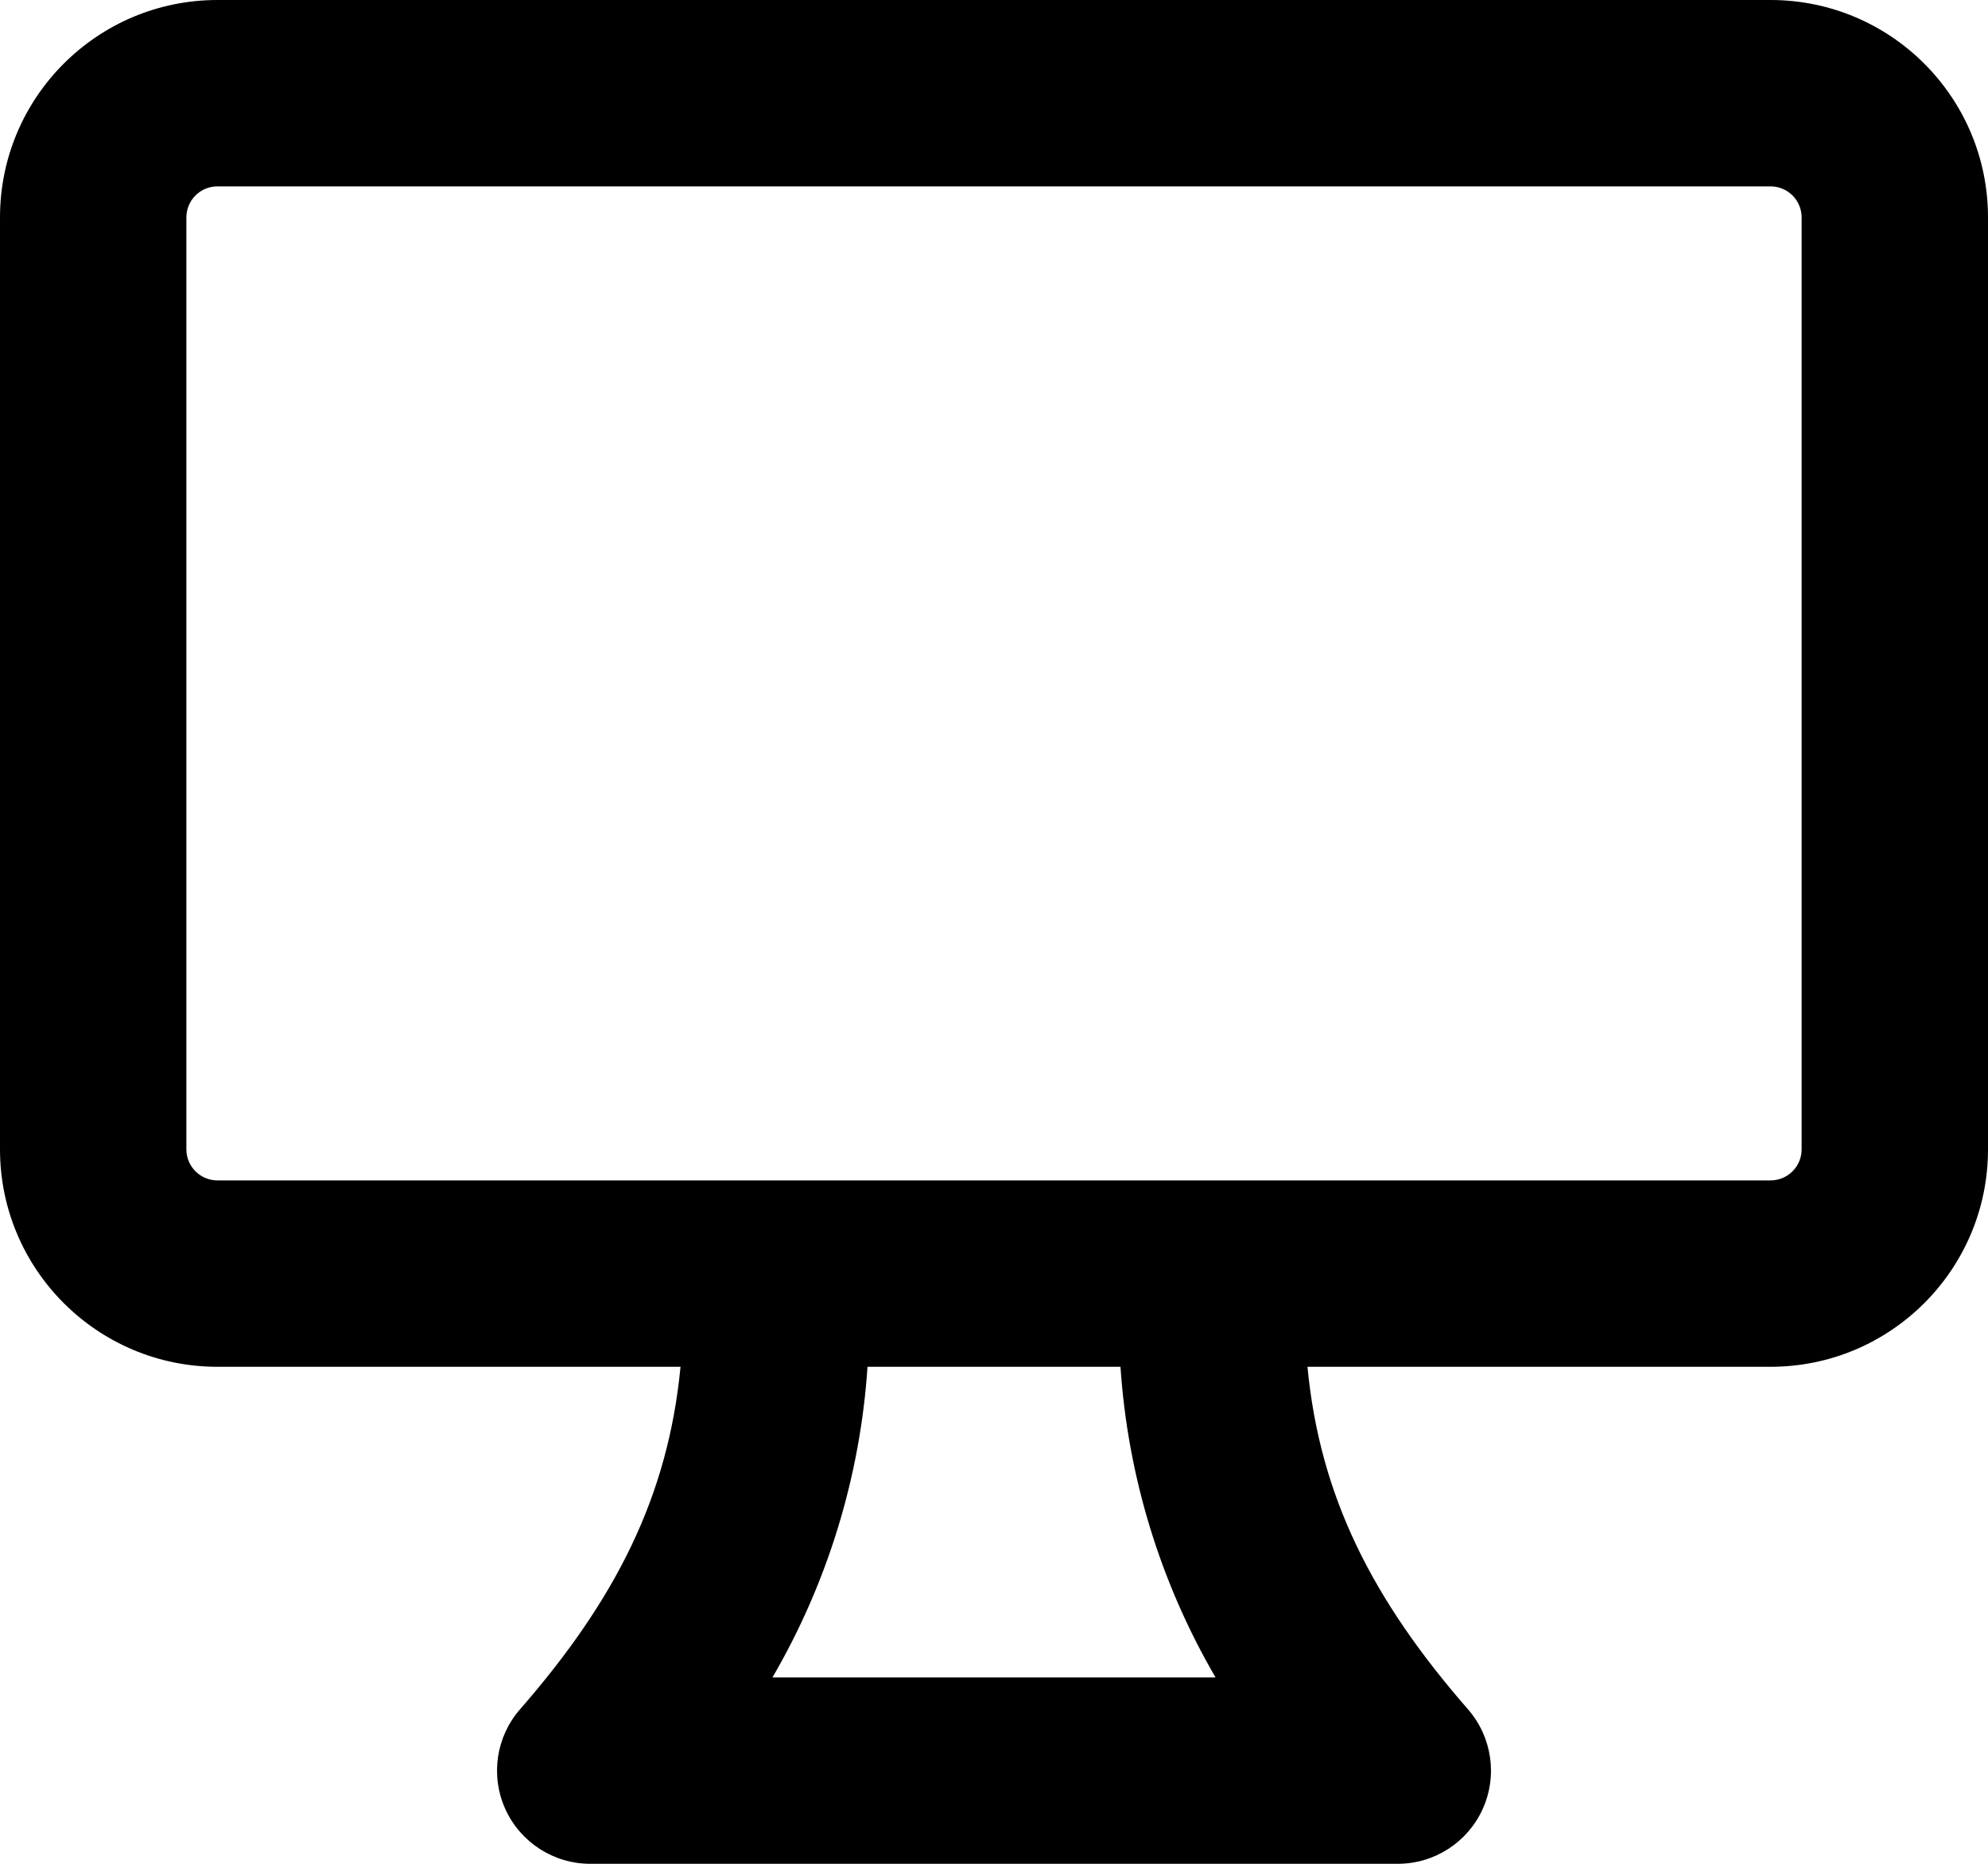
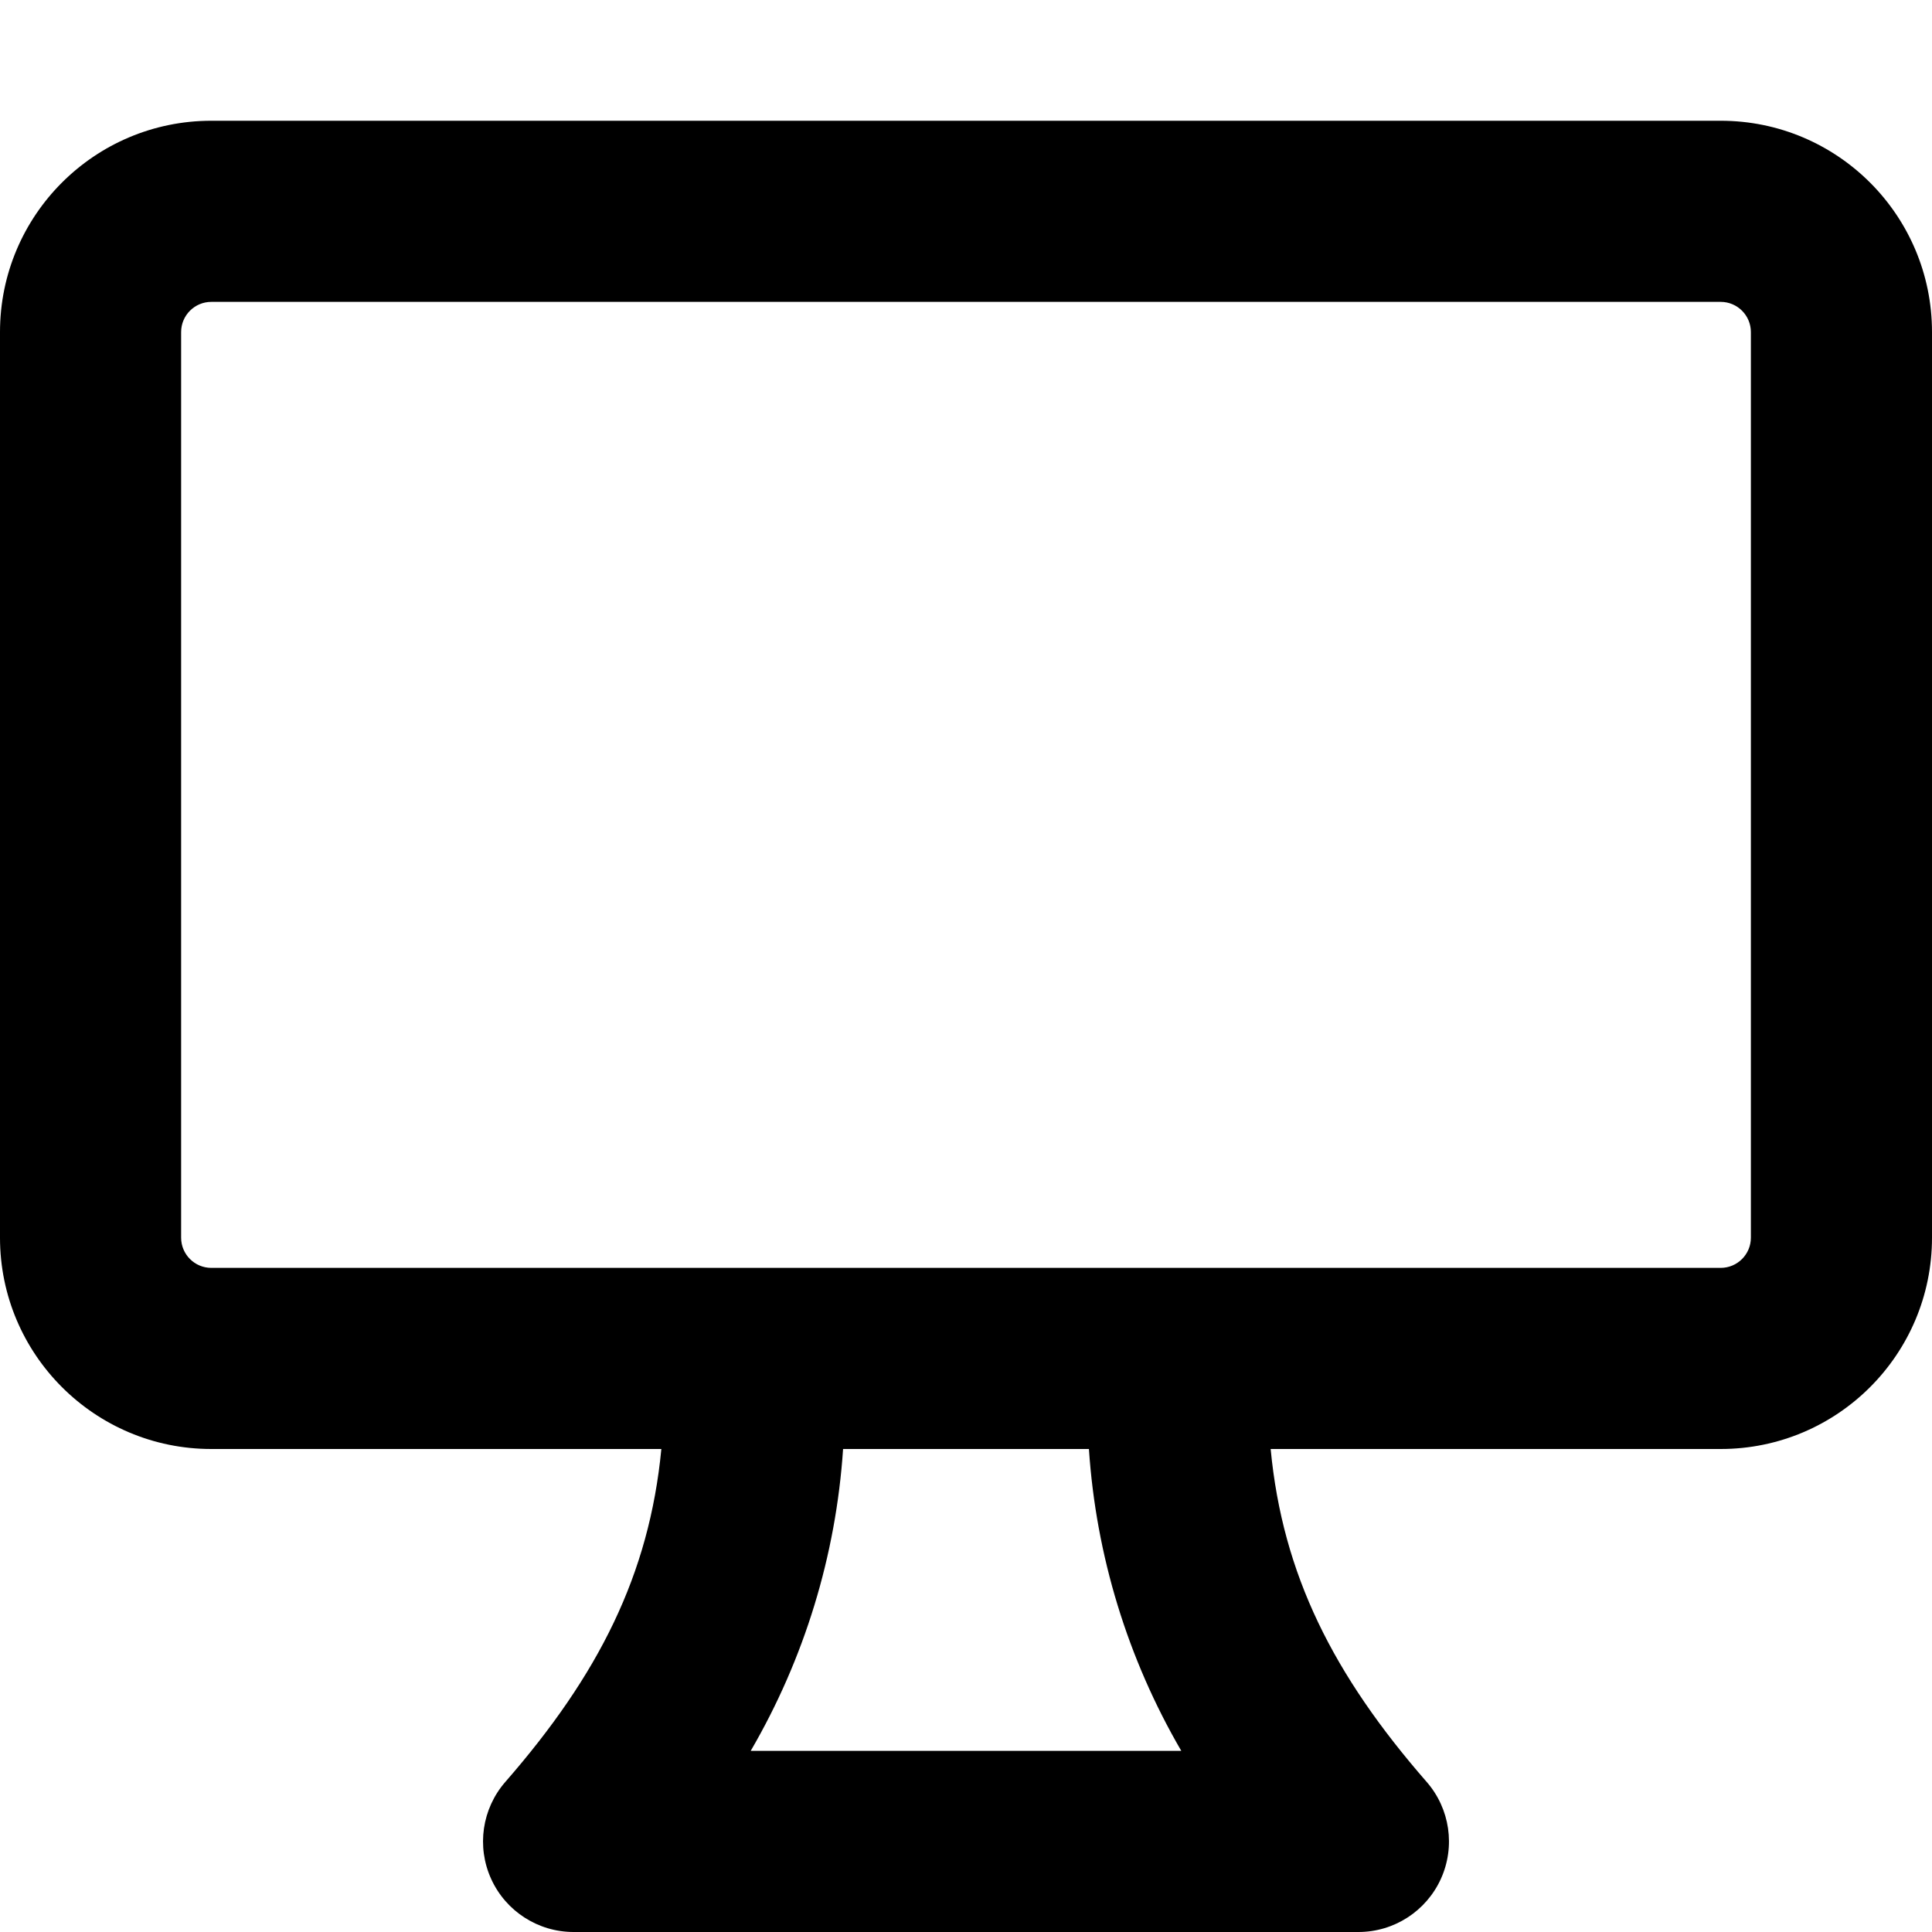
- <svg xmlns="http://www.w3.org/2000/svg" width="16" height="15" fill="none">
-   <path fill-rule="evenodd" clip-rule="evenodd" d="M1.75 1.5h12.5a.25.25 0 01.25.25v7.5a.25.25 0 01-.25.25H1.75a.25.25 0 01-.25-.25v-7.5a.25.25 0 01.25-.25zM14.25 0H1.75A1.75 1.75 0 000 1.75v7.5C0 10.216.784 11 1.75 11h3.727c-.1 1.041-.52 1.872-1.292 2.757A.75.75 0 004.75 15h6.5a.75.75 0 00.565-1.243c-.772-.885-1.193-1.716-1.292-2.757h3.727A1.75 1.75 0 0016 9.25v-7.5A1.75 1.75 0 0014.25 0zM9.018 11H6.982a5.72 5.72 0 01-.765 2.5h3.566a5.72 5.72 0 01-.765-2.5z" fill="#000" />
+ <svg xmlns="http://www.w3.org/2000/svg" width="16" height="16" viewBox="0 0 16 16">
+   <path fill-rule="evenodd" d="M1.75 2.5h12.5a.25.25 0 01.25.25v7.5a.25.25 0 01-.25.25H1.75a.25.25 0 01-.25-.25v-7.5a.25.25 0 01.25-.25zM14.25 1H1.75A1.75 1.75 0 000 2.75v7.5C0 11.216.784 12 1.75 12h3.727c-.1 1.041-.52 1.872-1.292 2.757A.75.75 0 004.75 16h6.5a.75.75 0 00.565-1.243c-.772-.885-1.193-1.716-1.292-2.757h3.727A1.75 1.75 0 0016 10.25v-7.5A1.75 1.75 0 0014.25 1zM9.018 12H6.982a5.72 5.72 0 01-.765 2.5h3.566a5.72 5.72 0 01-.765-2.5z" />
</svg>
